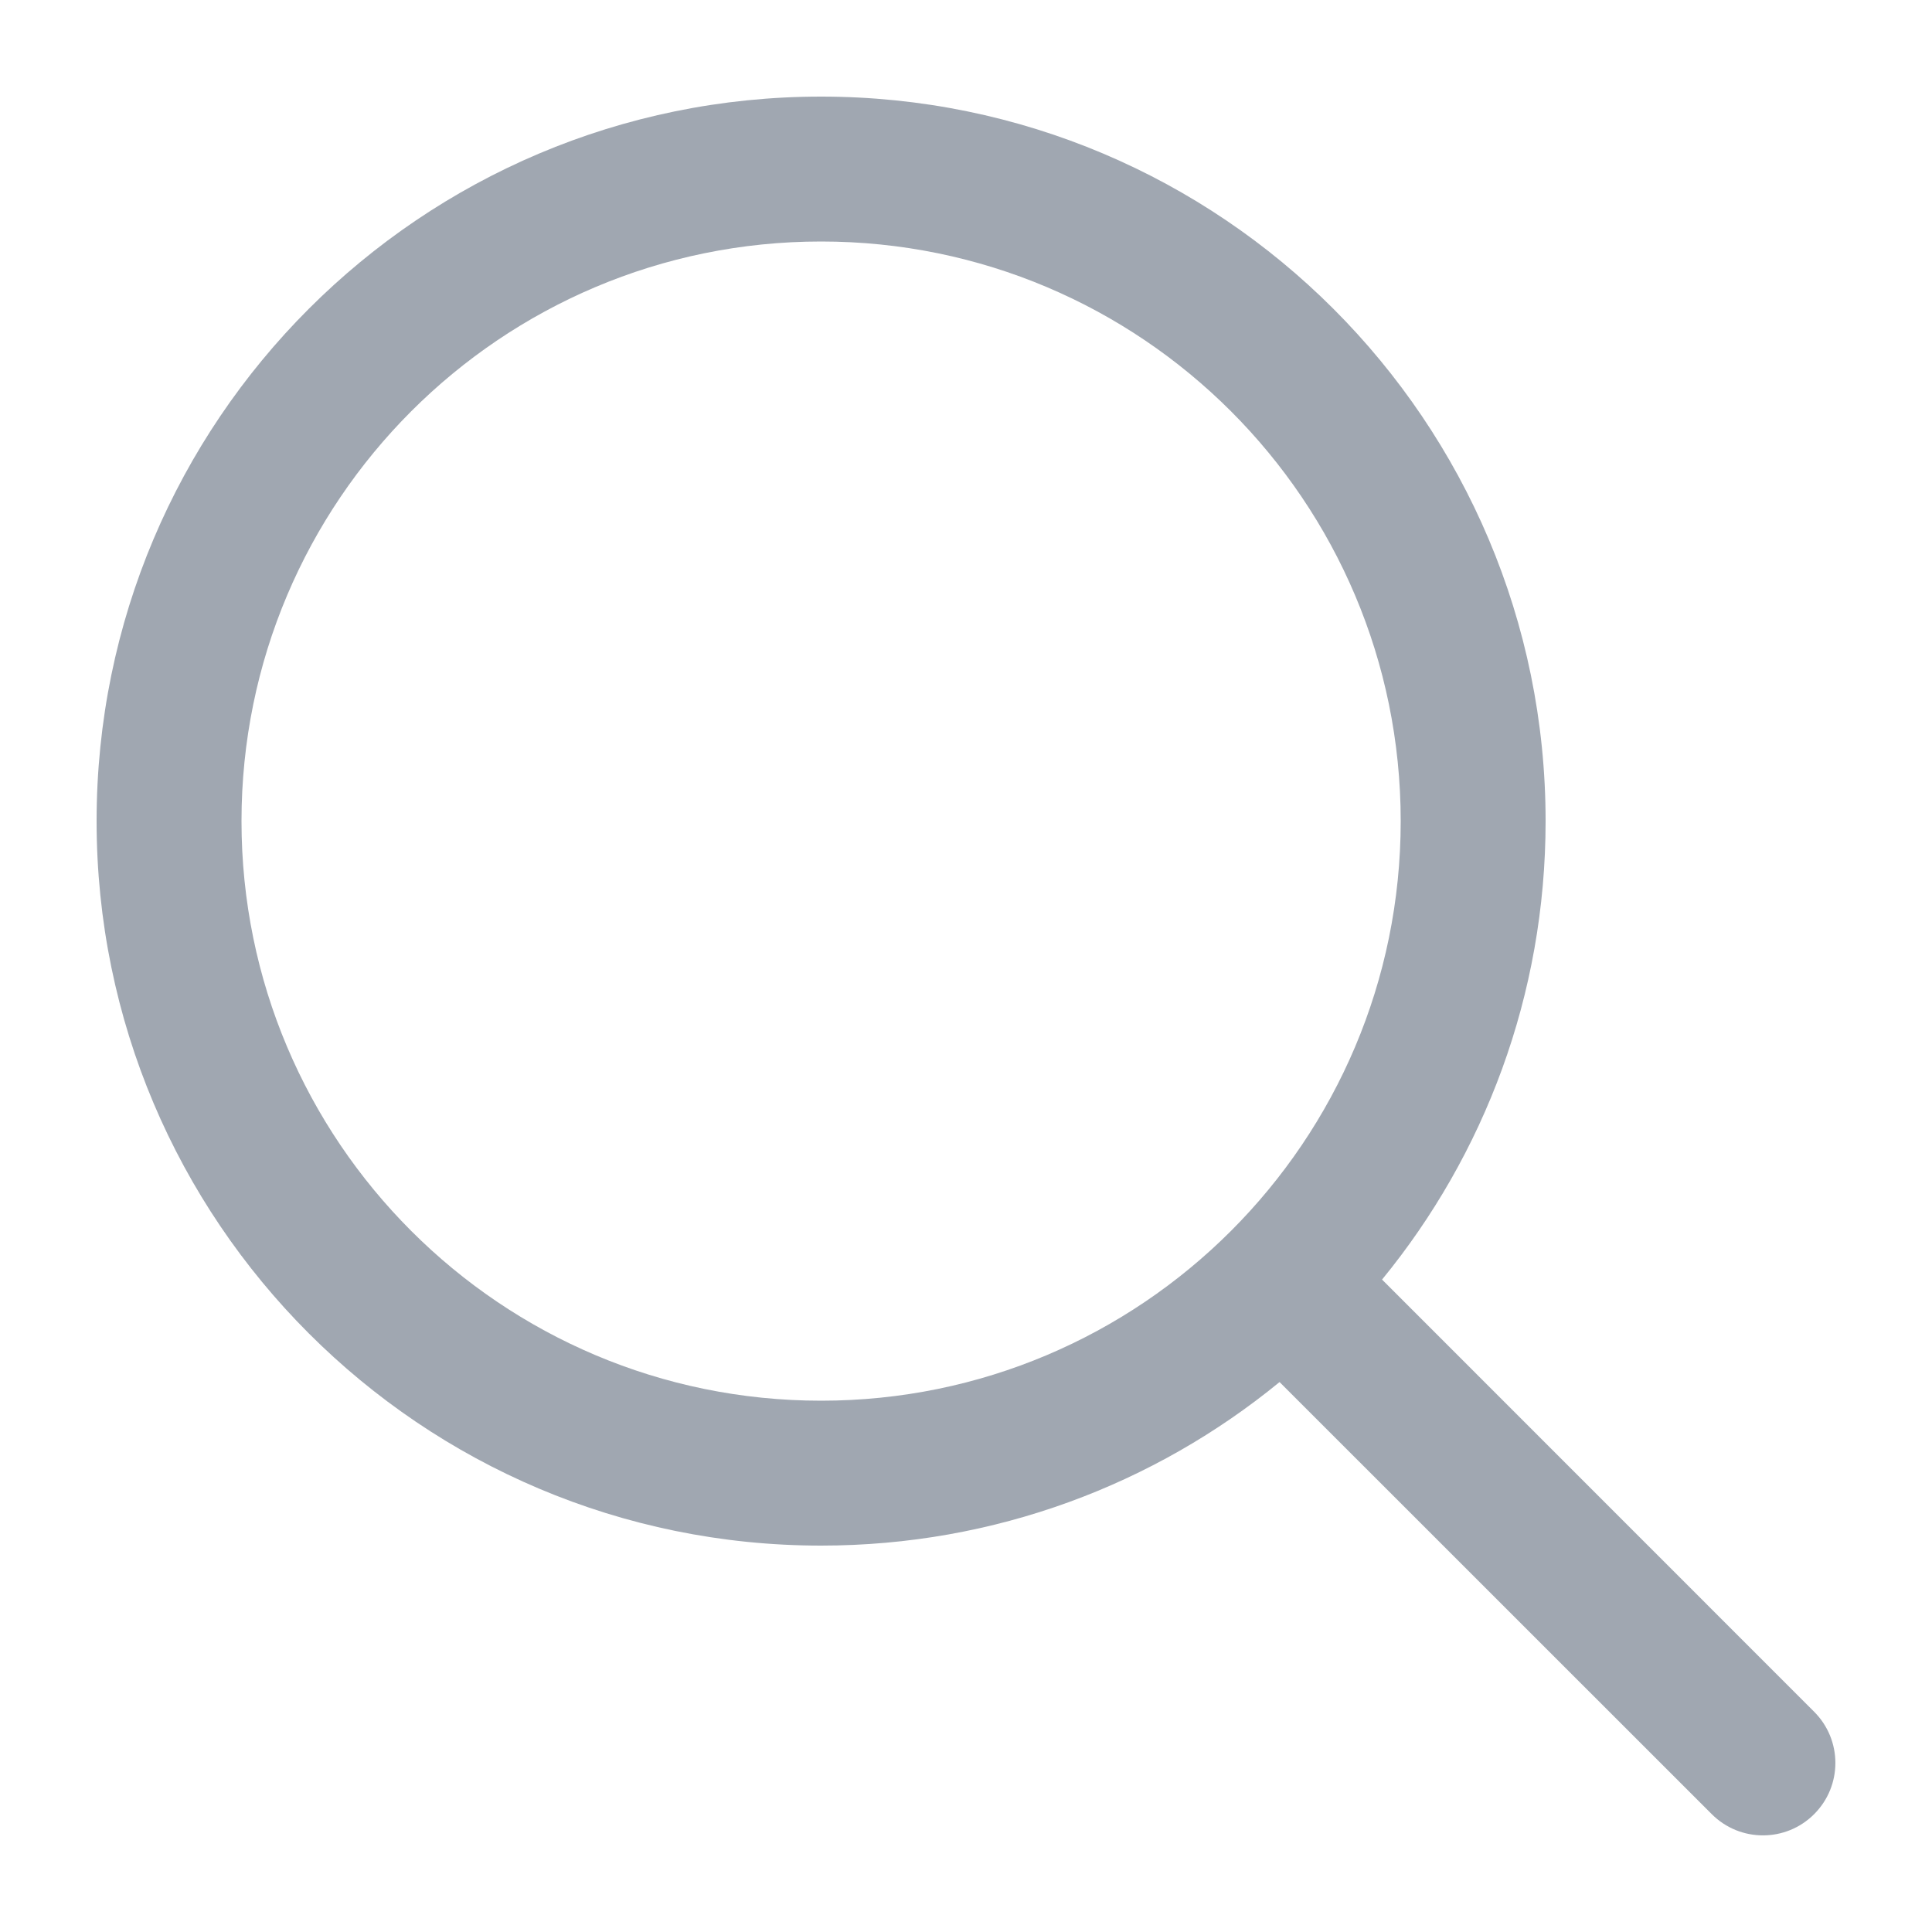
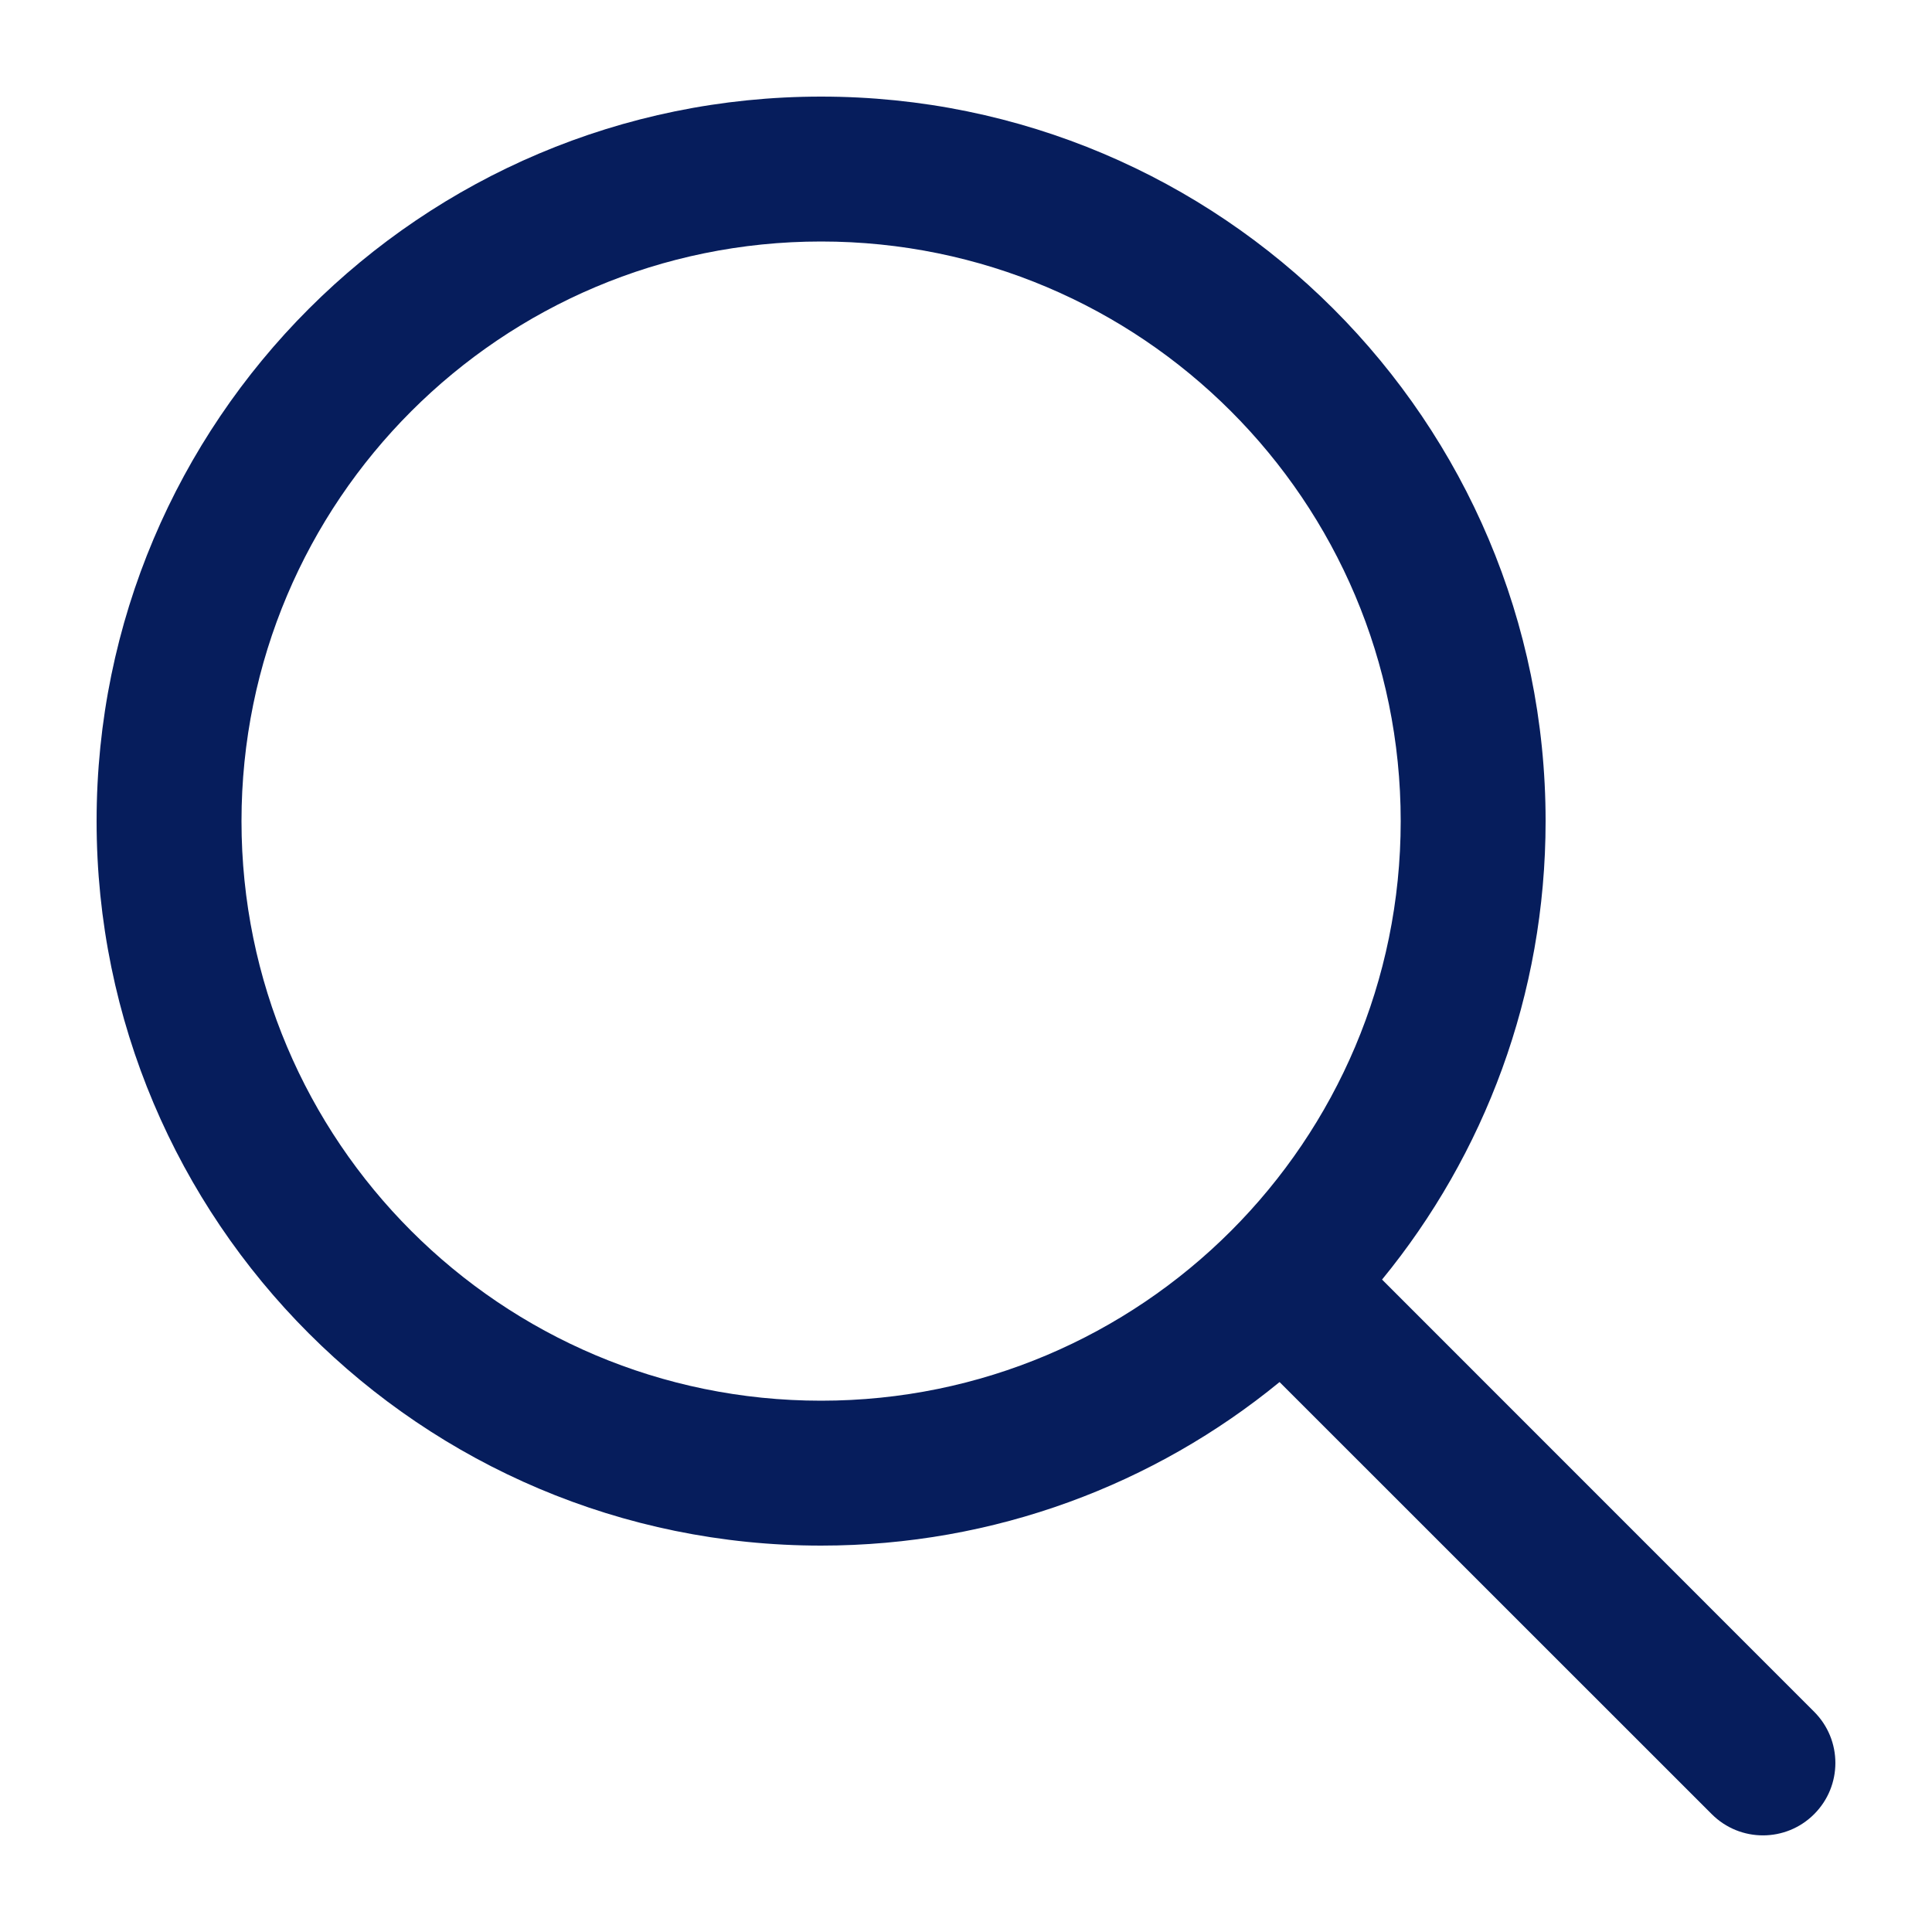
<svg xmlns="http://www.w3.org/2000/svg" width="20" height="20" viewBox="0 0 20 20" fill="none">
-   <path fill-rule="evenodd" clip-rule="evenodd" d="M8.5 2.5C5.186 2.5 2.5 5.186 2.5 8.5C2.5 11.814 5.186 14.5 8.5 14.5C11.814 14.5 14.5 11.814 14.5 8.5C14.5 5.186 11.814 2.5 8.5 2.5ZM1 8.5C1 4.358 4.358 1 8.5 1C12.642 1 16 4.358 16 8.5C16 10.301 15.365 11.954 14.307 13.246L18.78 17.72C19.073 18.013 19.073 18.487 18.78 18.78C18.487 19.073 18.013 19.073 17.72 18.78L13.246 14.307C11.954 15.365 10.301 16 8.5 16C4.358 16 1 12.642 1 8.5Z" fill="#A0A7B1" />
+   <path fill-rule="evenodd" clip-rule="evenodd" d="M8.5 2.5C5.186 2.5 2.5 5.186 2.5 8.5C2.5 11.814 5.186 14.5 8.5 14.5C11.814 14.5 14.5 11.814 14.5 8.5C14.5 5.186 11.814 2.5 8.5 2.5ZM1 8.5C1 4.358 4.358 1 8.5 1C12.642 1 16 4.358 16 8.5C16 10.301 15.365 11.954 14.307 13.246L18.78 17.72C19.073 18.013 19.073 18.487 18.78 18.78C18.487 19.073 18.013 19.073 17.72 18.78L13.246 14.307C11.954 15.365 10.301 16 8.5 16C4.358 16 1 12.642 1 8.5Z" fill="#061D5C" />
</svg>
